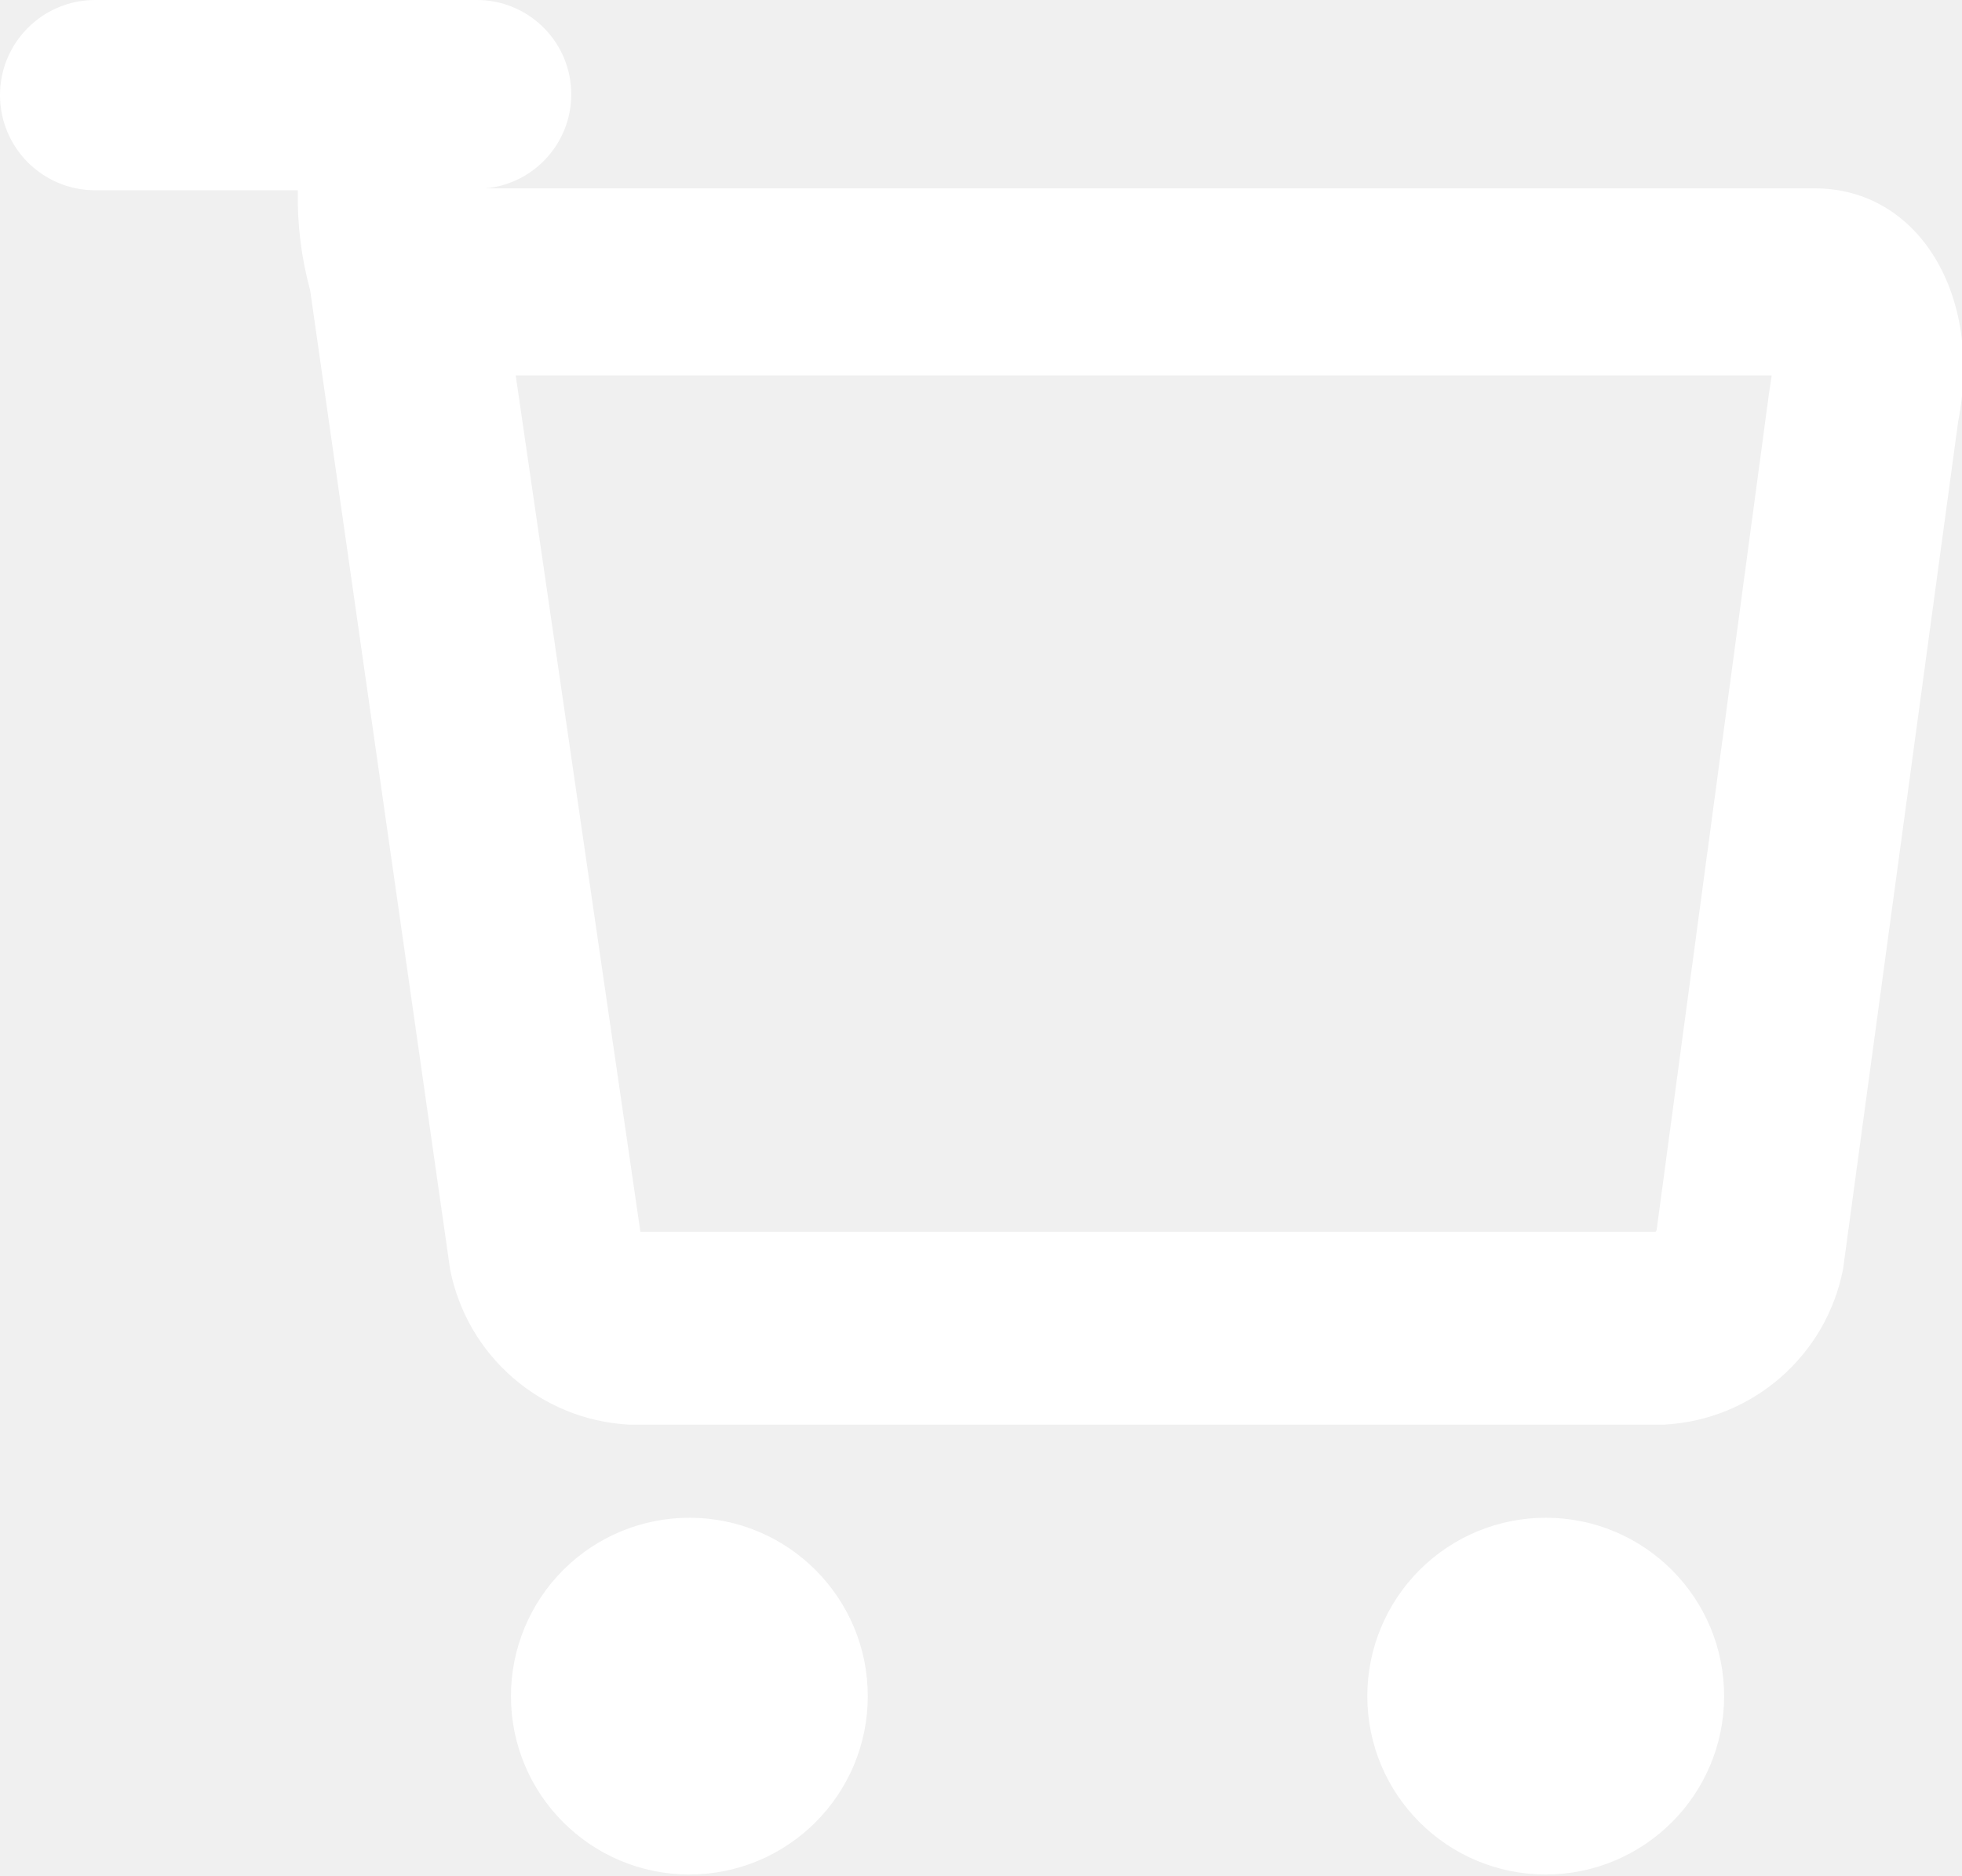
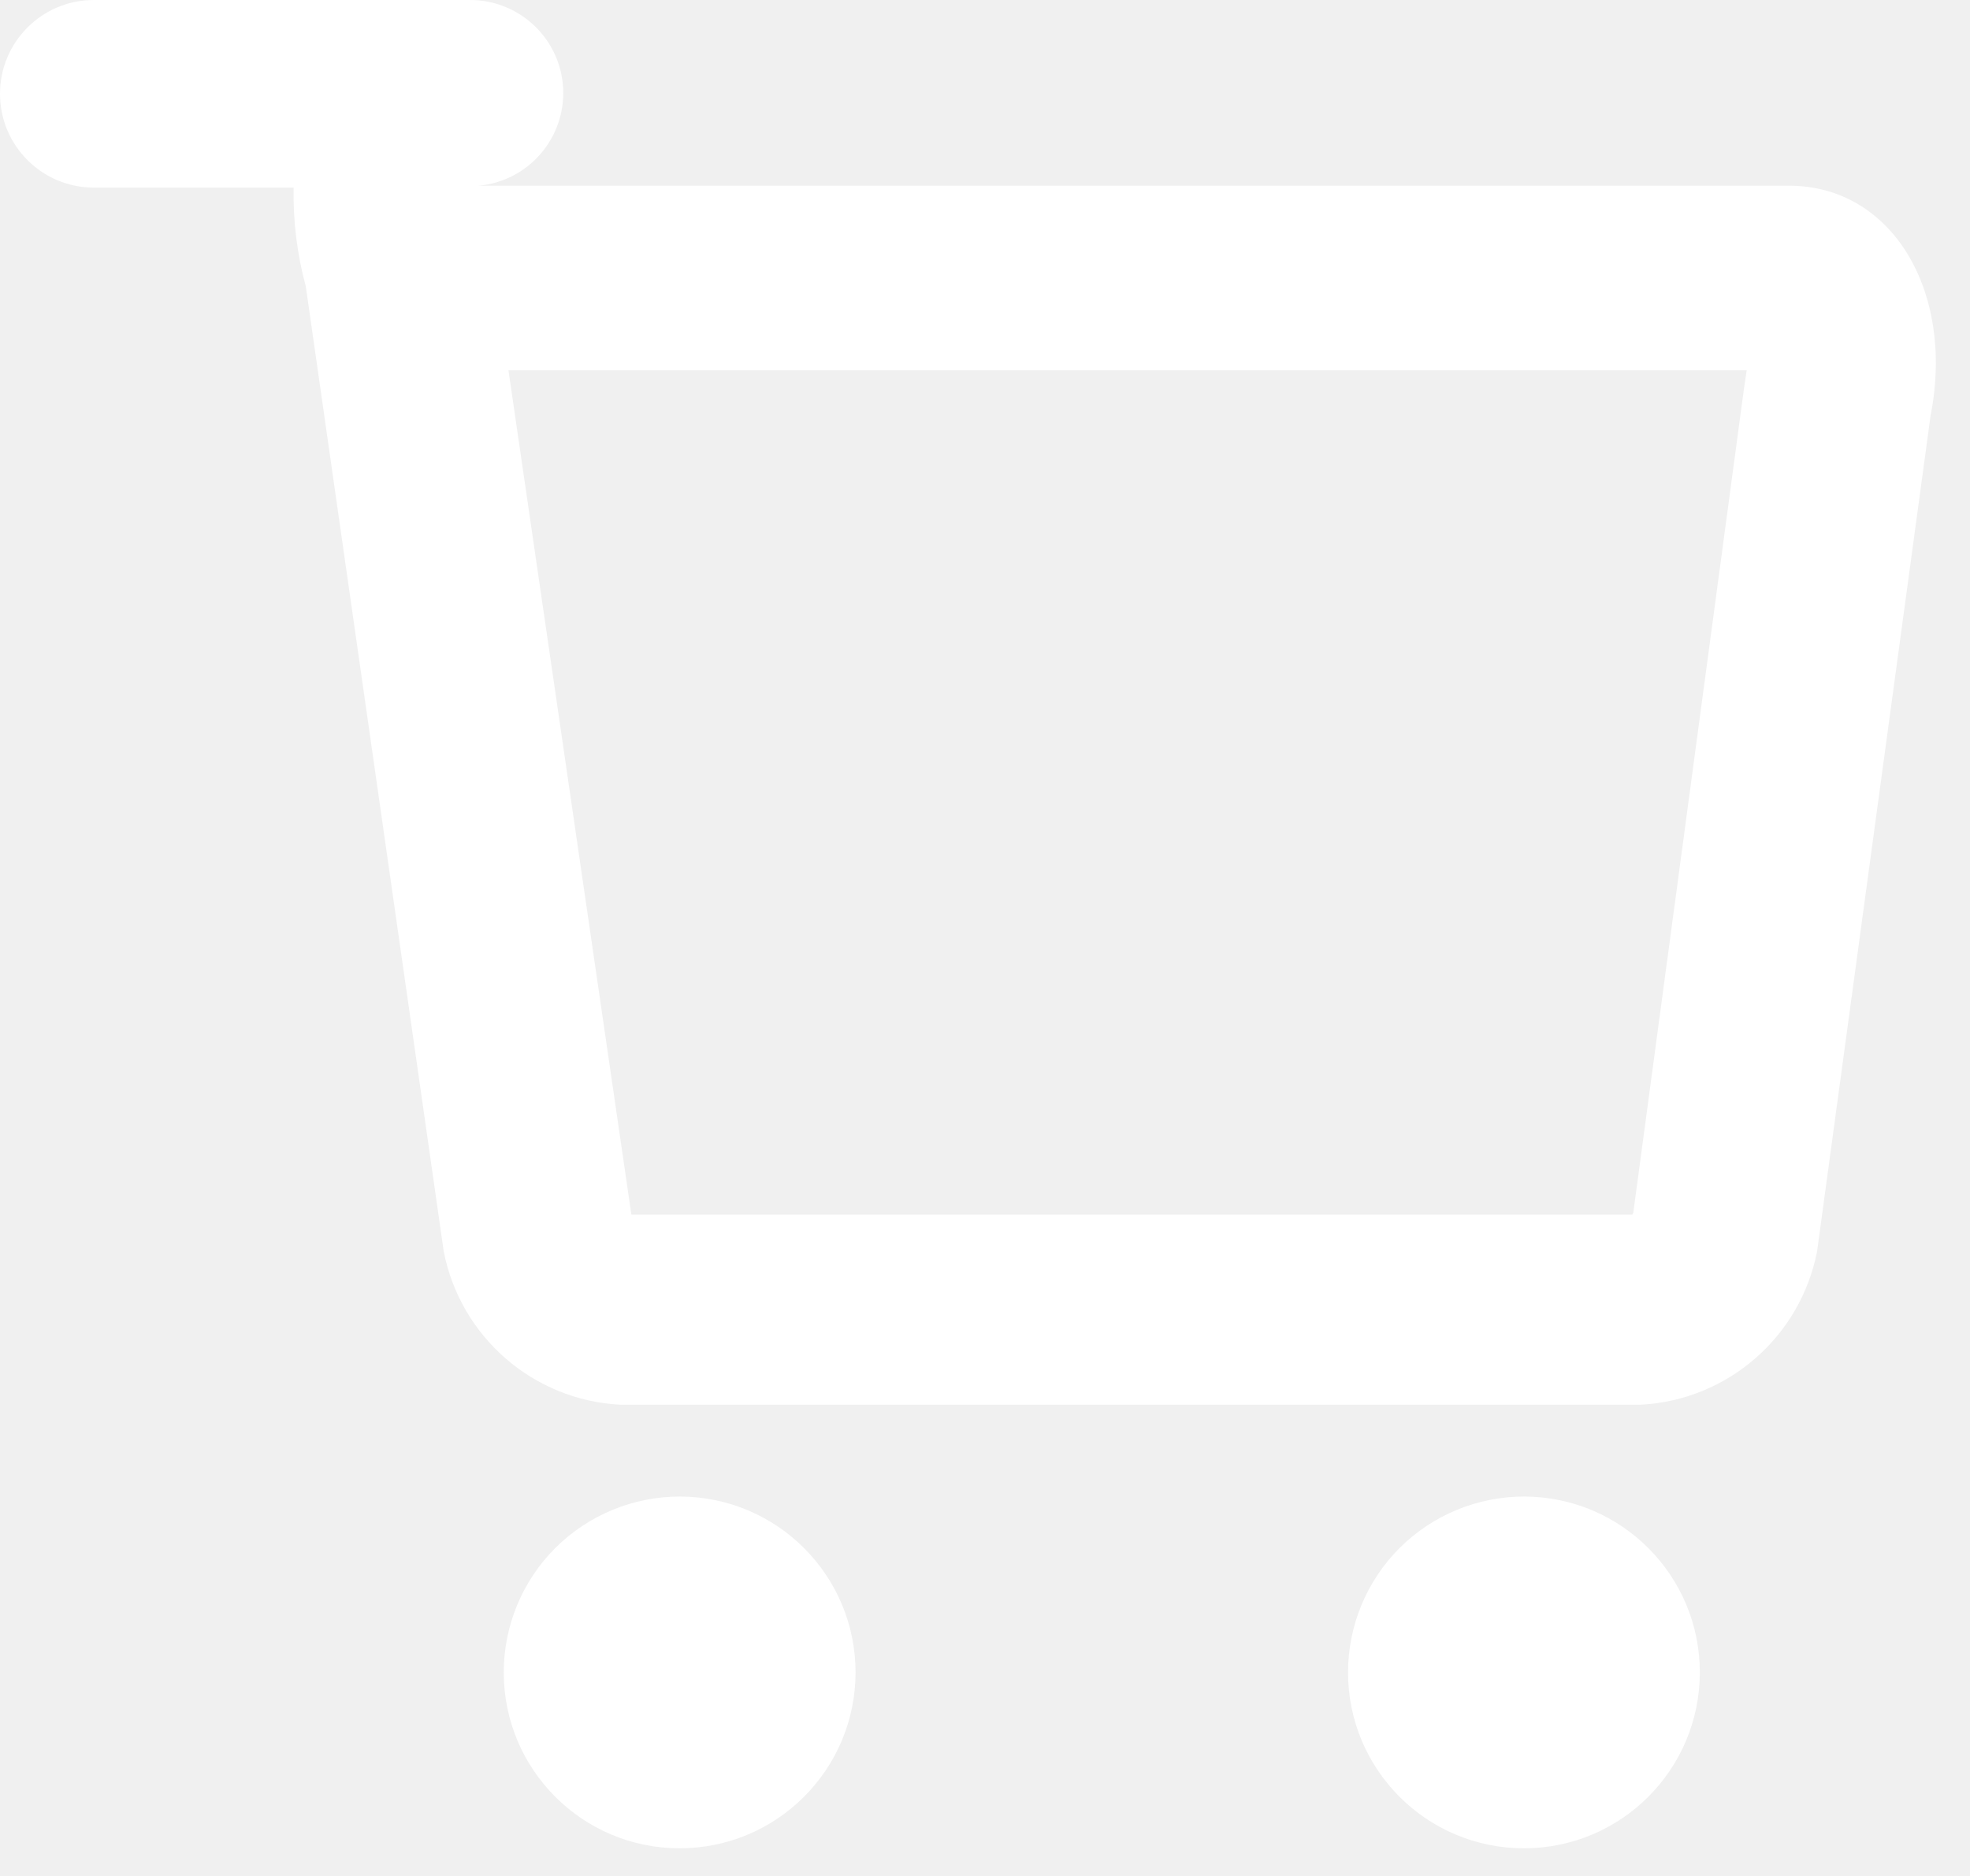
- <svg xmlns="http://www.w3.org/2000/svg" width="20.62" height="19.719" viewBox="0 0 20.62 19.719">
-   <defs>
-     <style>
-       .cls-1 {
-         fill: #fff;
-         fill-rule: evenodd;
-       }
-     </style>
-   </defs>
-   <path id="Корзина" class="cls-1" d="M1328.58,670.46l-1.21,8.912a2.025,2.025,0,0,1-1.88,1.635h-10.88a2.025,2.025,0,0,1-1.88-1.635l-1.47-10.287a3.733,3.733,0,0,1-.13-1.054H1309a1,1,0,0,1,0-2h4a0.992,0.992,0,0,1,.1,1.98h13.97C1328.17,668.01,1328.84,669.141,1328.58,670.46Zm-13.85,8.518-1.31-9h13.2l-0.03.2-1.18,8.788a0.034,0.034,0,0,0-.01.014h-10.67Zm0.52,3.008a1.875,1.875,0,1,1-1.88,1.875A1.875,1.875,0,0,1,1315.25,681.986Zm9,0a1.875,1.875,0,1,1-1.88,1.875A1.875,1.875,0,0,1,1324.25,681.986Z" transform="translate(-1308 -666.031)" />
+ <svg xmlns="http://www.w3.org/2000/svg" width="21px" height="20px" viewBox="0 0 21 20" version="1.1">
+   <defs />
+   <g id="Welcome" stroke="none" stroke-width="1" fill="none" fill-rule="evenodd">
+     <g id="cart__handler" fill="#FFFFFF">
+       <path d="M20.58,4.429 L19.37,13.341 C19.192,14.253 18.417,14.927 17.49,14.976 L6.61,14.976 C5.683,14.927 4.908,14.253 4.73,13.341 L3.26,3.054 C3.167,2.711 3.123,2.356 3.13,2 L1,2 C0.448,2 0,1.552 0,1 C0,0.448 0.448,7.13570871e-05 1,7.13570871e-05 L5,7.13570871e-05 C5.533,-0.006 5.976,0.41 6.003,0.942 C6.029,1.474 5.631,1.933 5.1,1.98 L19.07,1.98 C20.17,1.979 20.84,3.11 20.58,4.429 L20.58,4.429 Z M6.73,12.947 L5.42,3.947 L18.62,3.947 L18.59,4.147 L17.41,12.935 C17.406,12.939 17.402,12.944 17.4,12.949 L6.73,12.949 L6.73,12.947 Z M7.25,15.955 C8.285,15.958 9.122,16.799 9.12,17.833 C9.118,18.868 8.278,19.706 7.243,19.705 C6.208,19.704 5.37,18.865 5.37,17.83 C5.37,17.332 5.568,16.854 5.921,16.502 C6.274,16.151 6.752,15.954 7.25,15.955 L7.25,15.955 Z M16.25,15.955 C17.285,15.958 18.122,16.799 18.12,17.833 C18.118,18.868 17.278,19.706 16.243,19.705 C15.208,19.704 14.37,18.865 14.37,17.83 C14.37,17.332 14.568,16.854 14.921,16.502 C15.274,16.151 15.752,15.954 16.25,15.955 L16.25,15.955 Z" id="Корзина" />
+     </g>
+   </g>
</svg>
